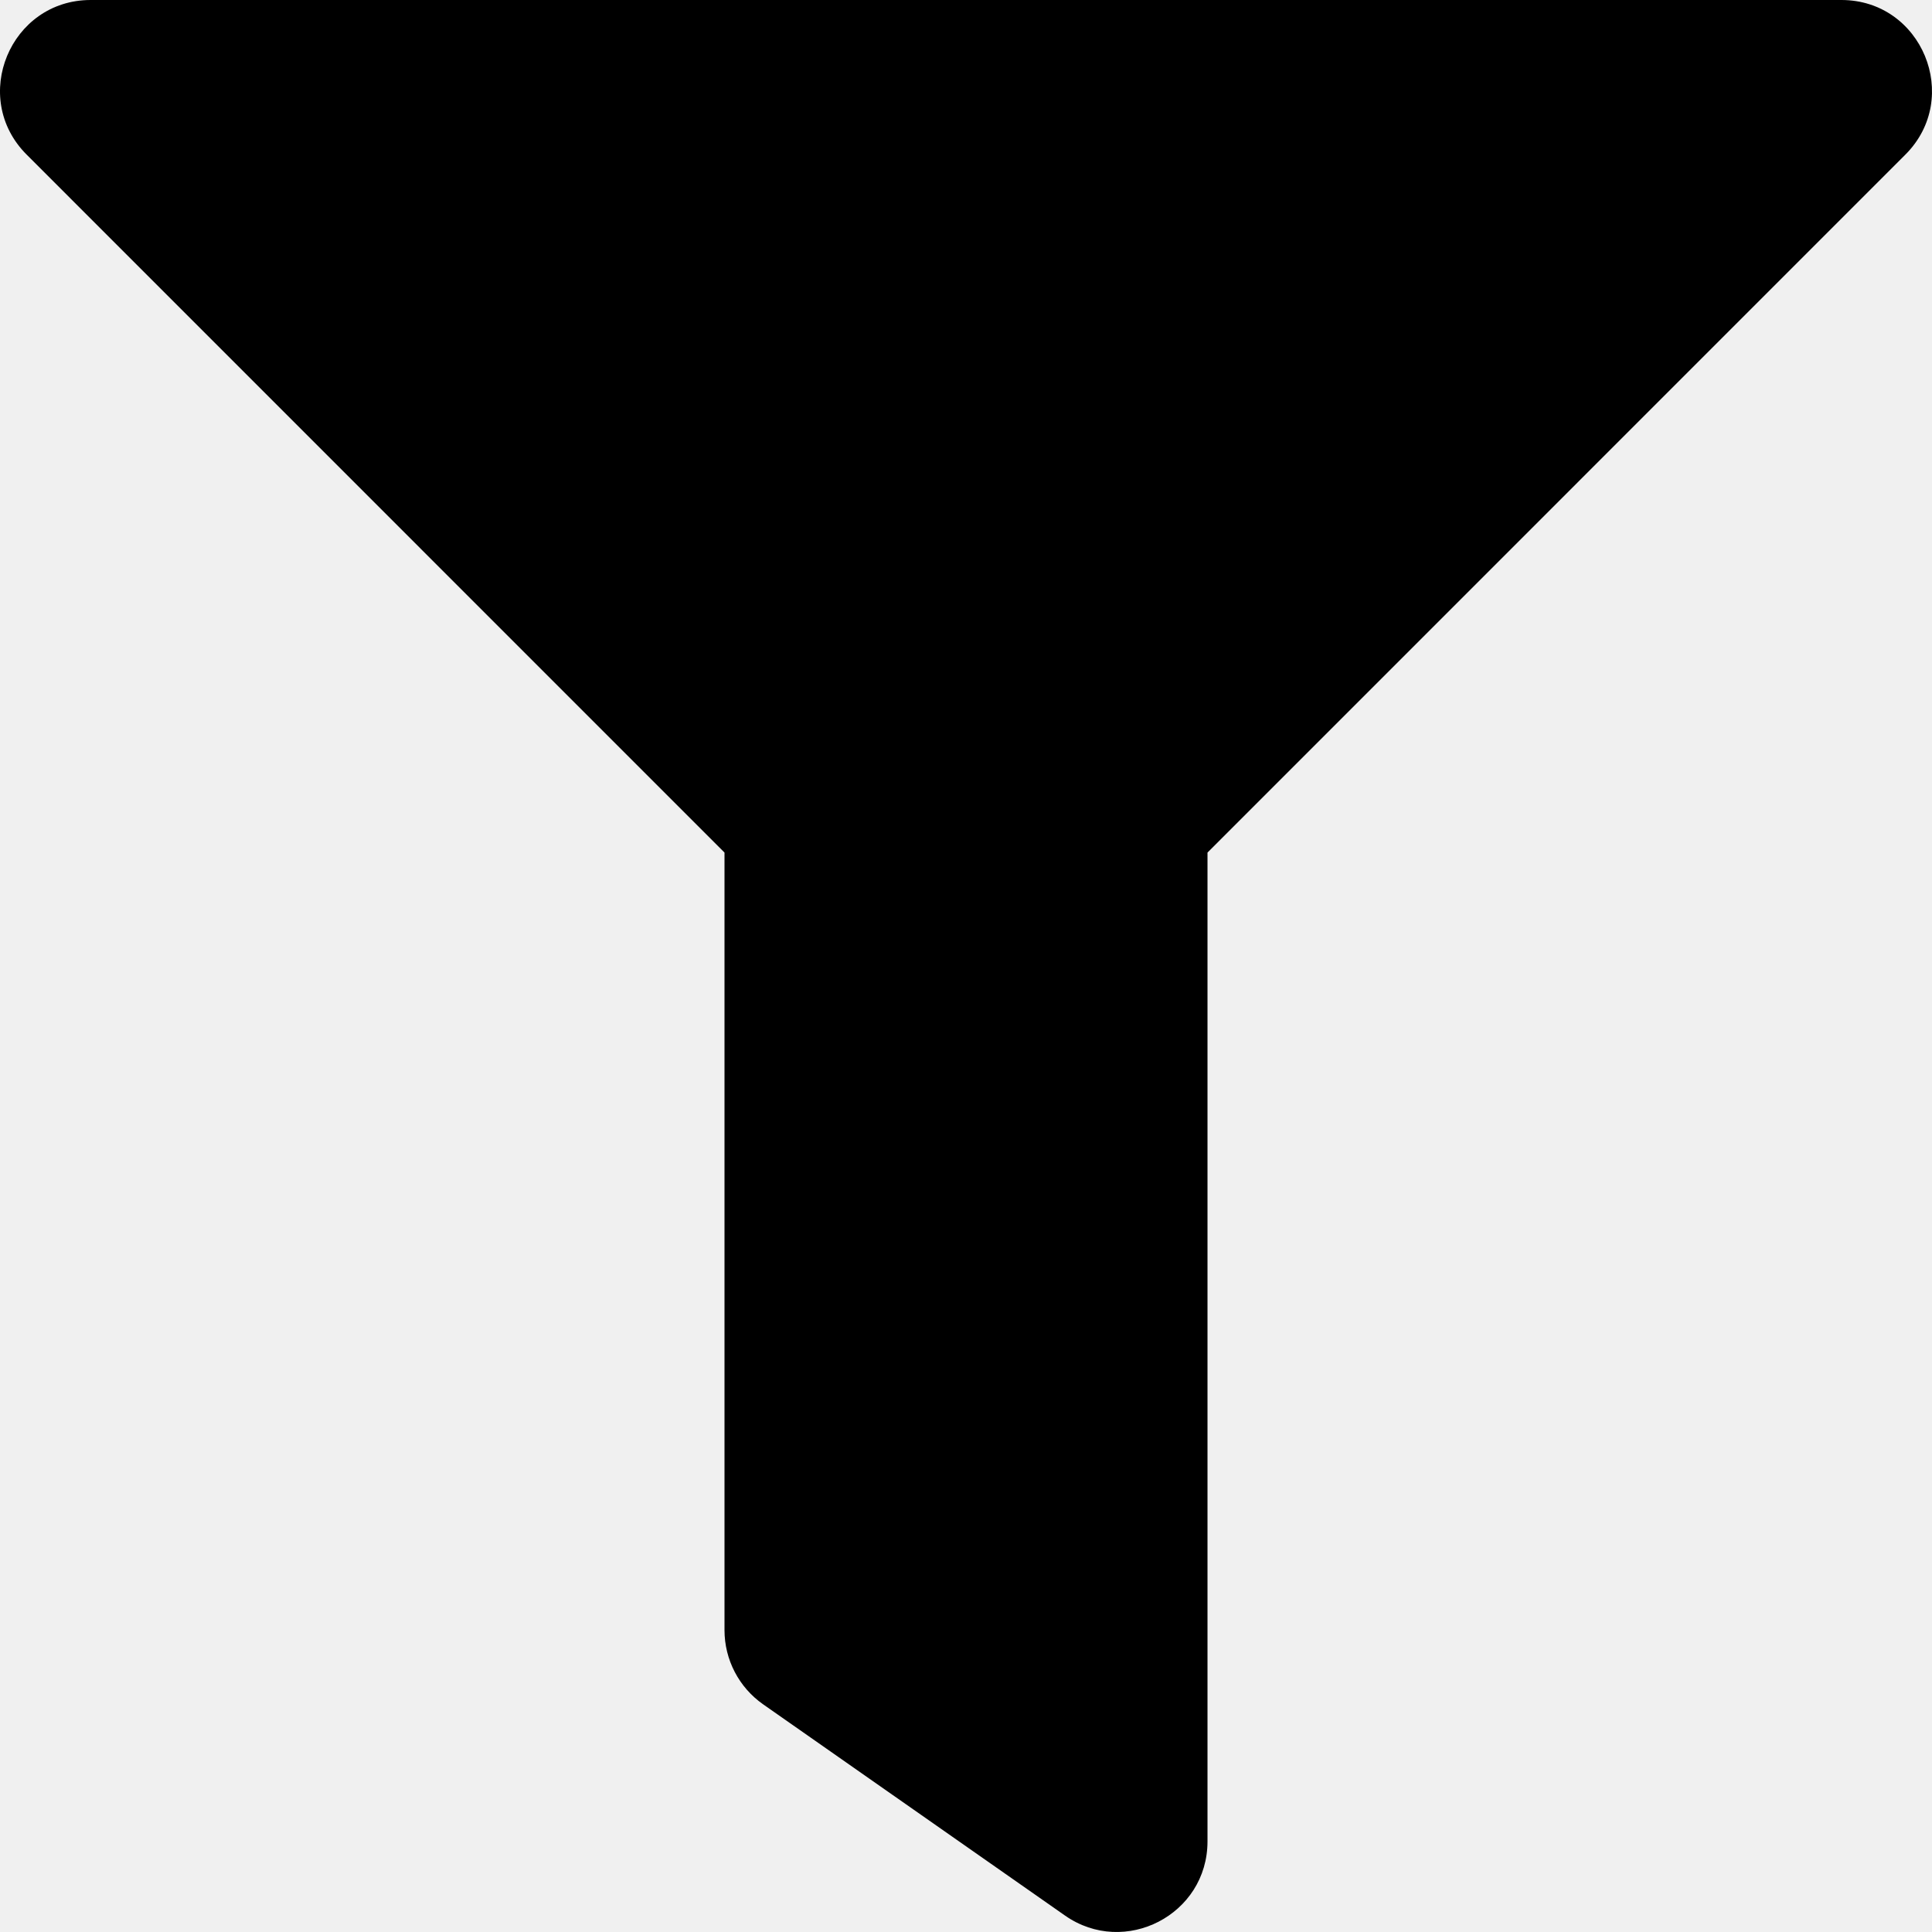
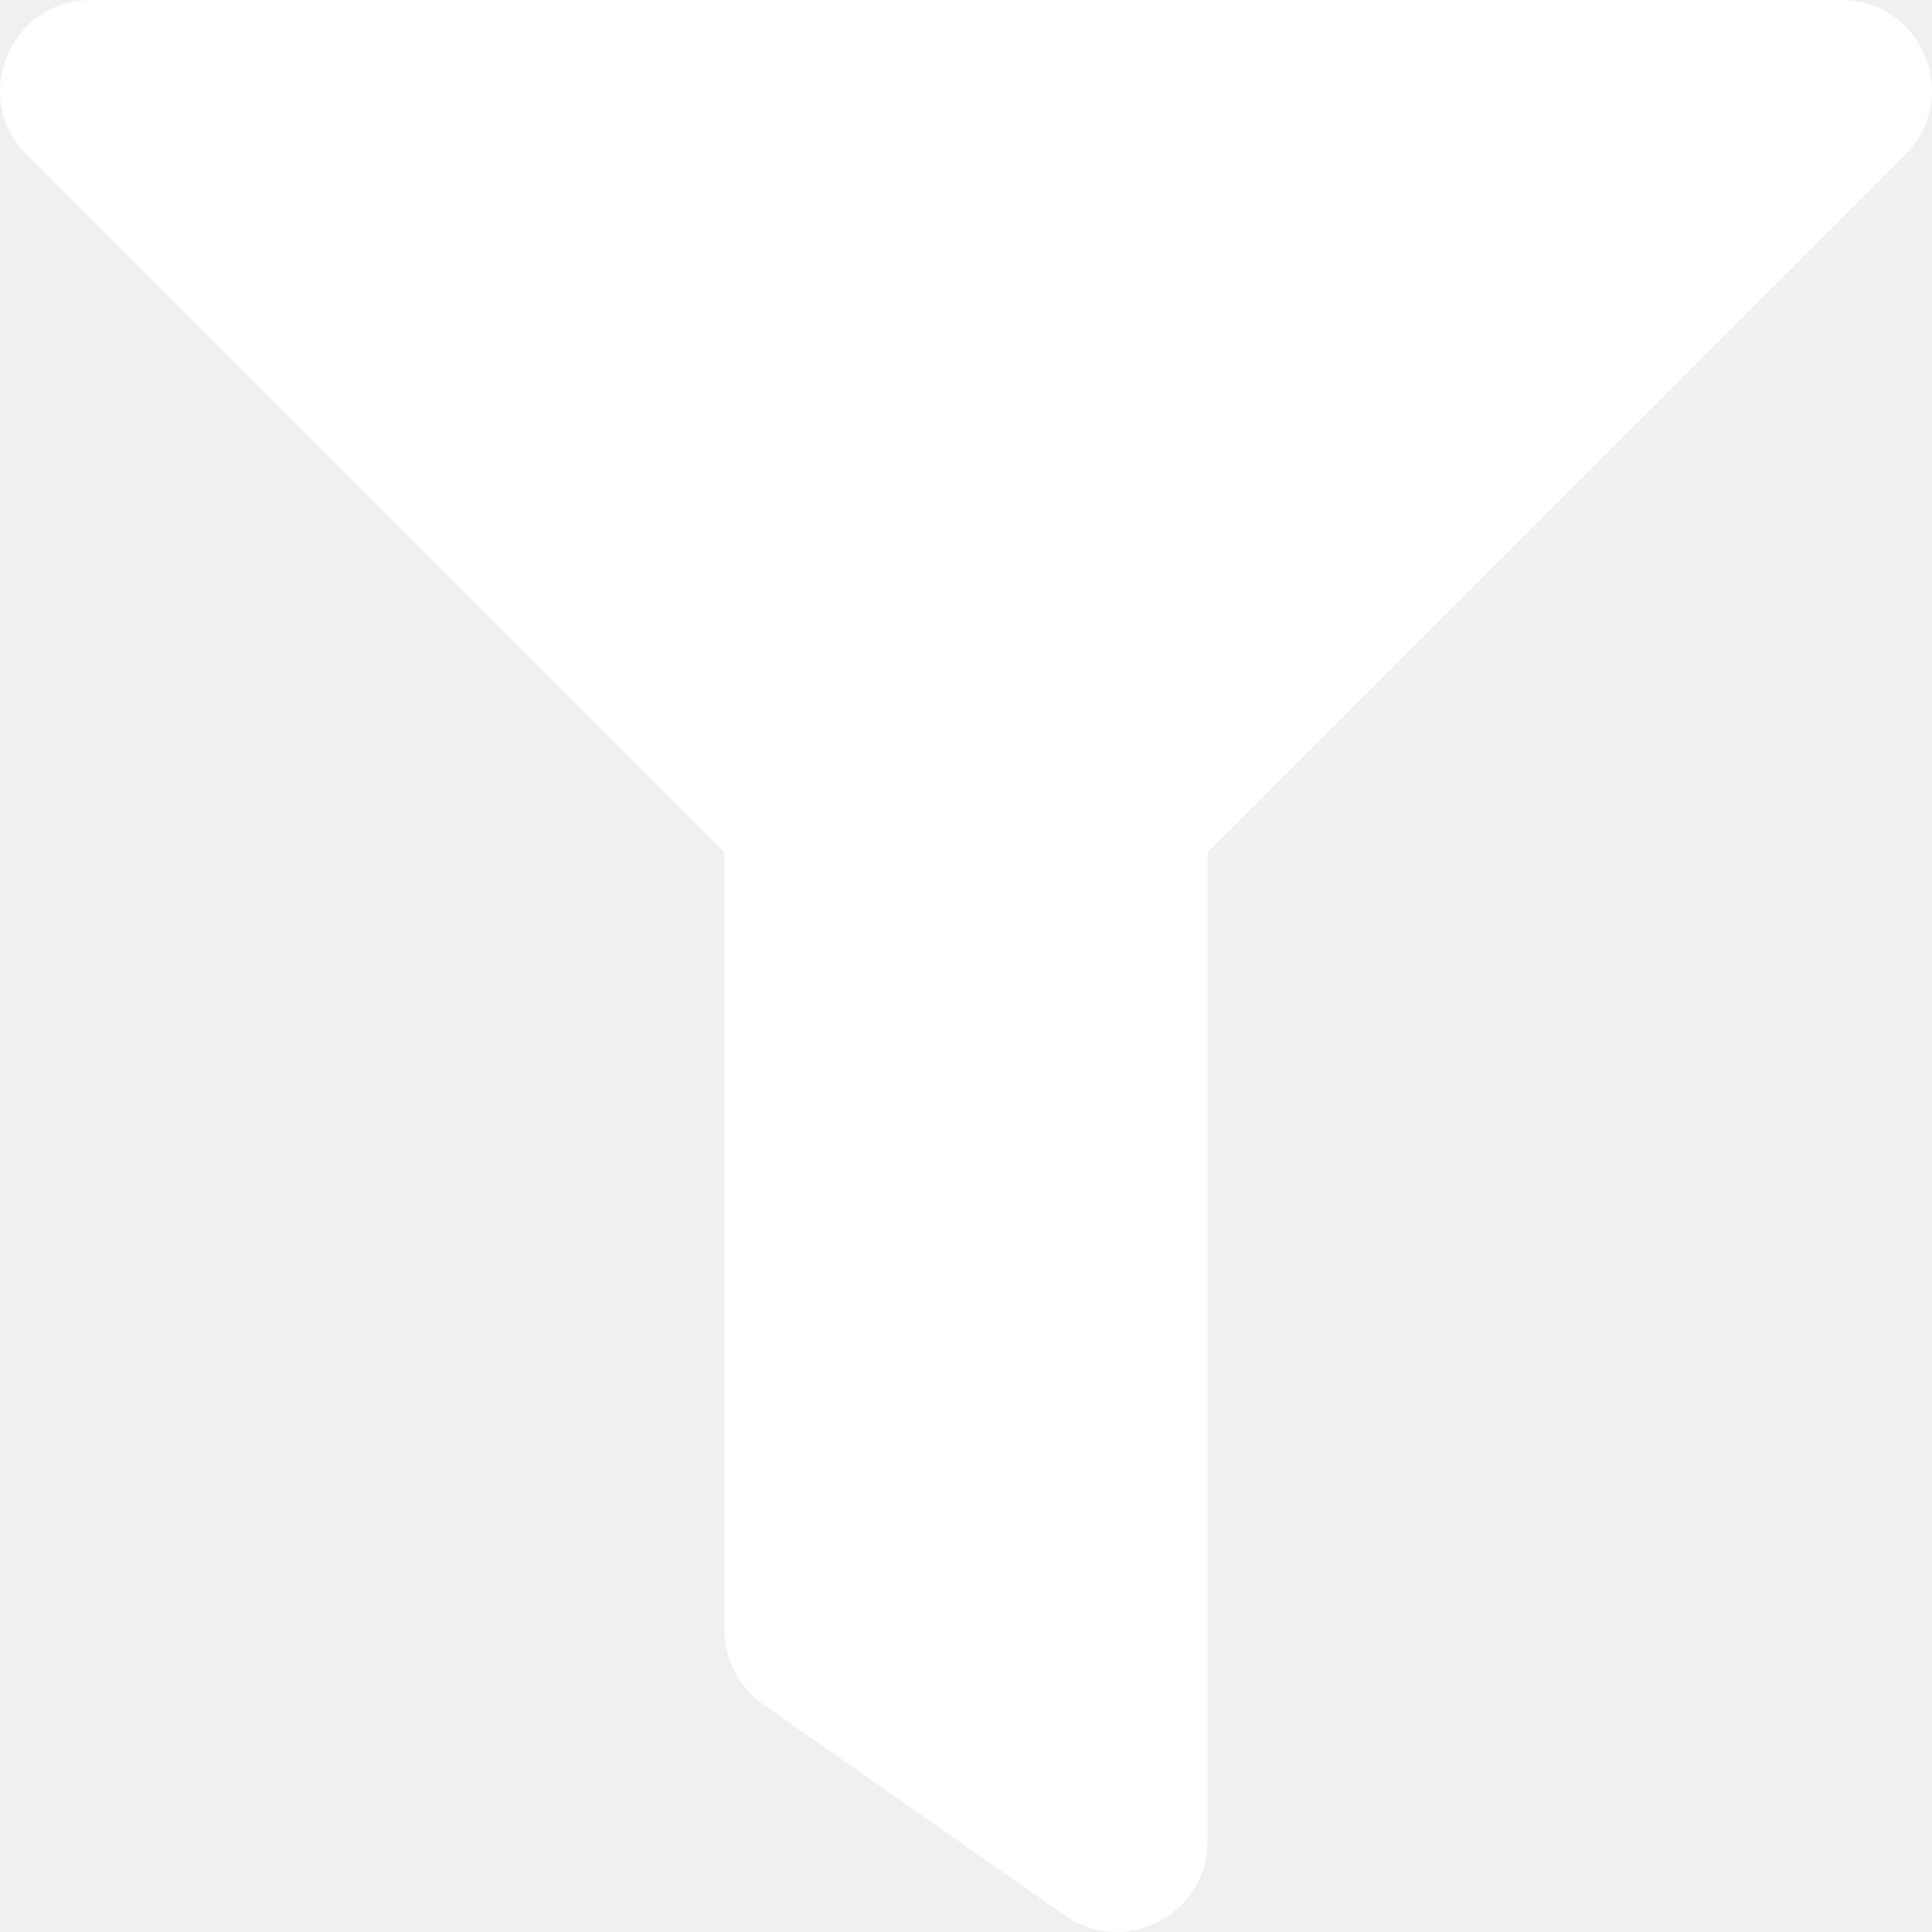
- <svg xmlns="http://www.w3.org/2000/svg" aria-hidden="true" data-prefix="fas" data-icon="filter" class="svg-inline--fa fa-filter fa-w-16" role="img" viewBox="0 0 512 512">
-   <path fill="currentColor" d="M487.976 0H24.028C2.71 0-8.047 25.866 7.058 40.971L192 225.941V432c0 7.831 3.821 15.17 10.237 19.662l80 55.98C298.02 518.69 320 507.493 320 487.98V225.941l184.947-184.97C520.021 25.896 509.338 0 487.976 0z" />
+ <svg xmlns="http://www.w3.org/2000/svg" viewBox="0 0 512 512">
+   <path fill="white" d="M487.976 0H24.028C2.71 0-8.047 25.866 7.058 40.971L192 225.941V432c0 7.831 3.821 15.17 10.237 19.662l80 55.98C298.02 518.69 320 507.493 320 487.98V225.941l184.947-184.97C520.021 25.896 509.338 0 487.976 0z" />
</svg>
